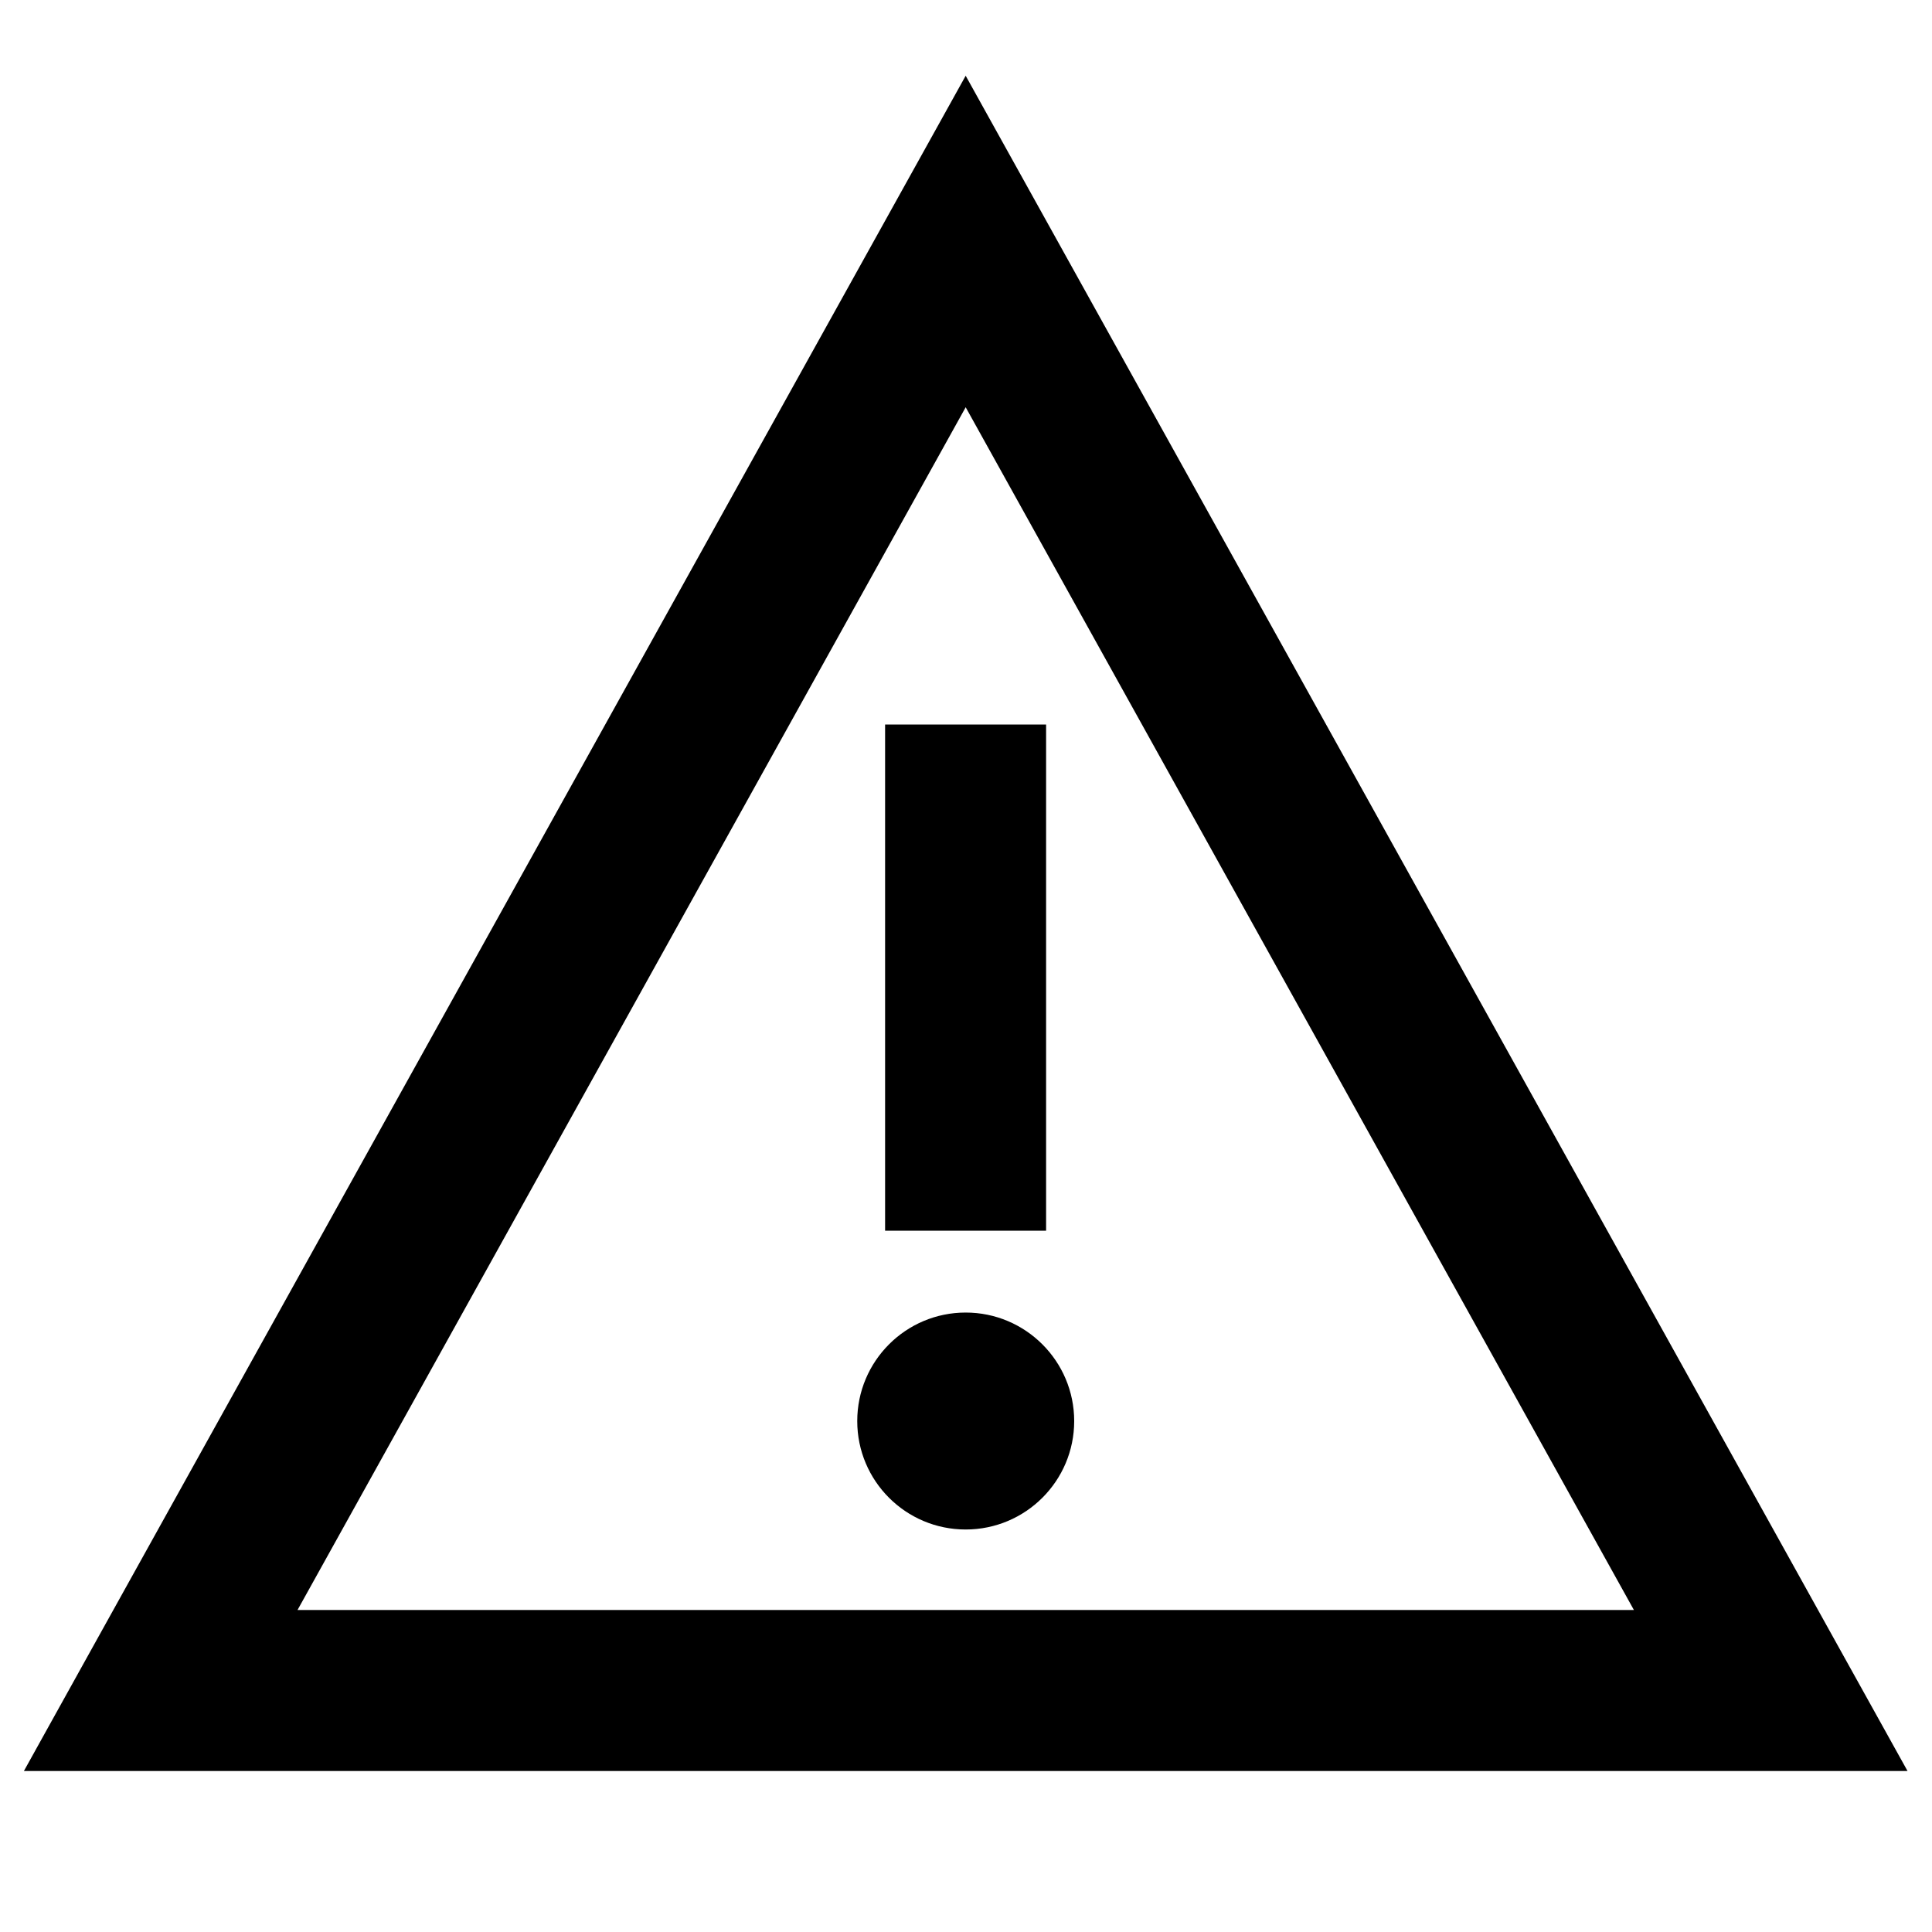
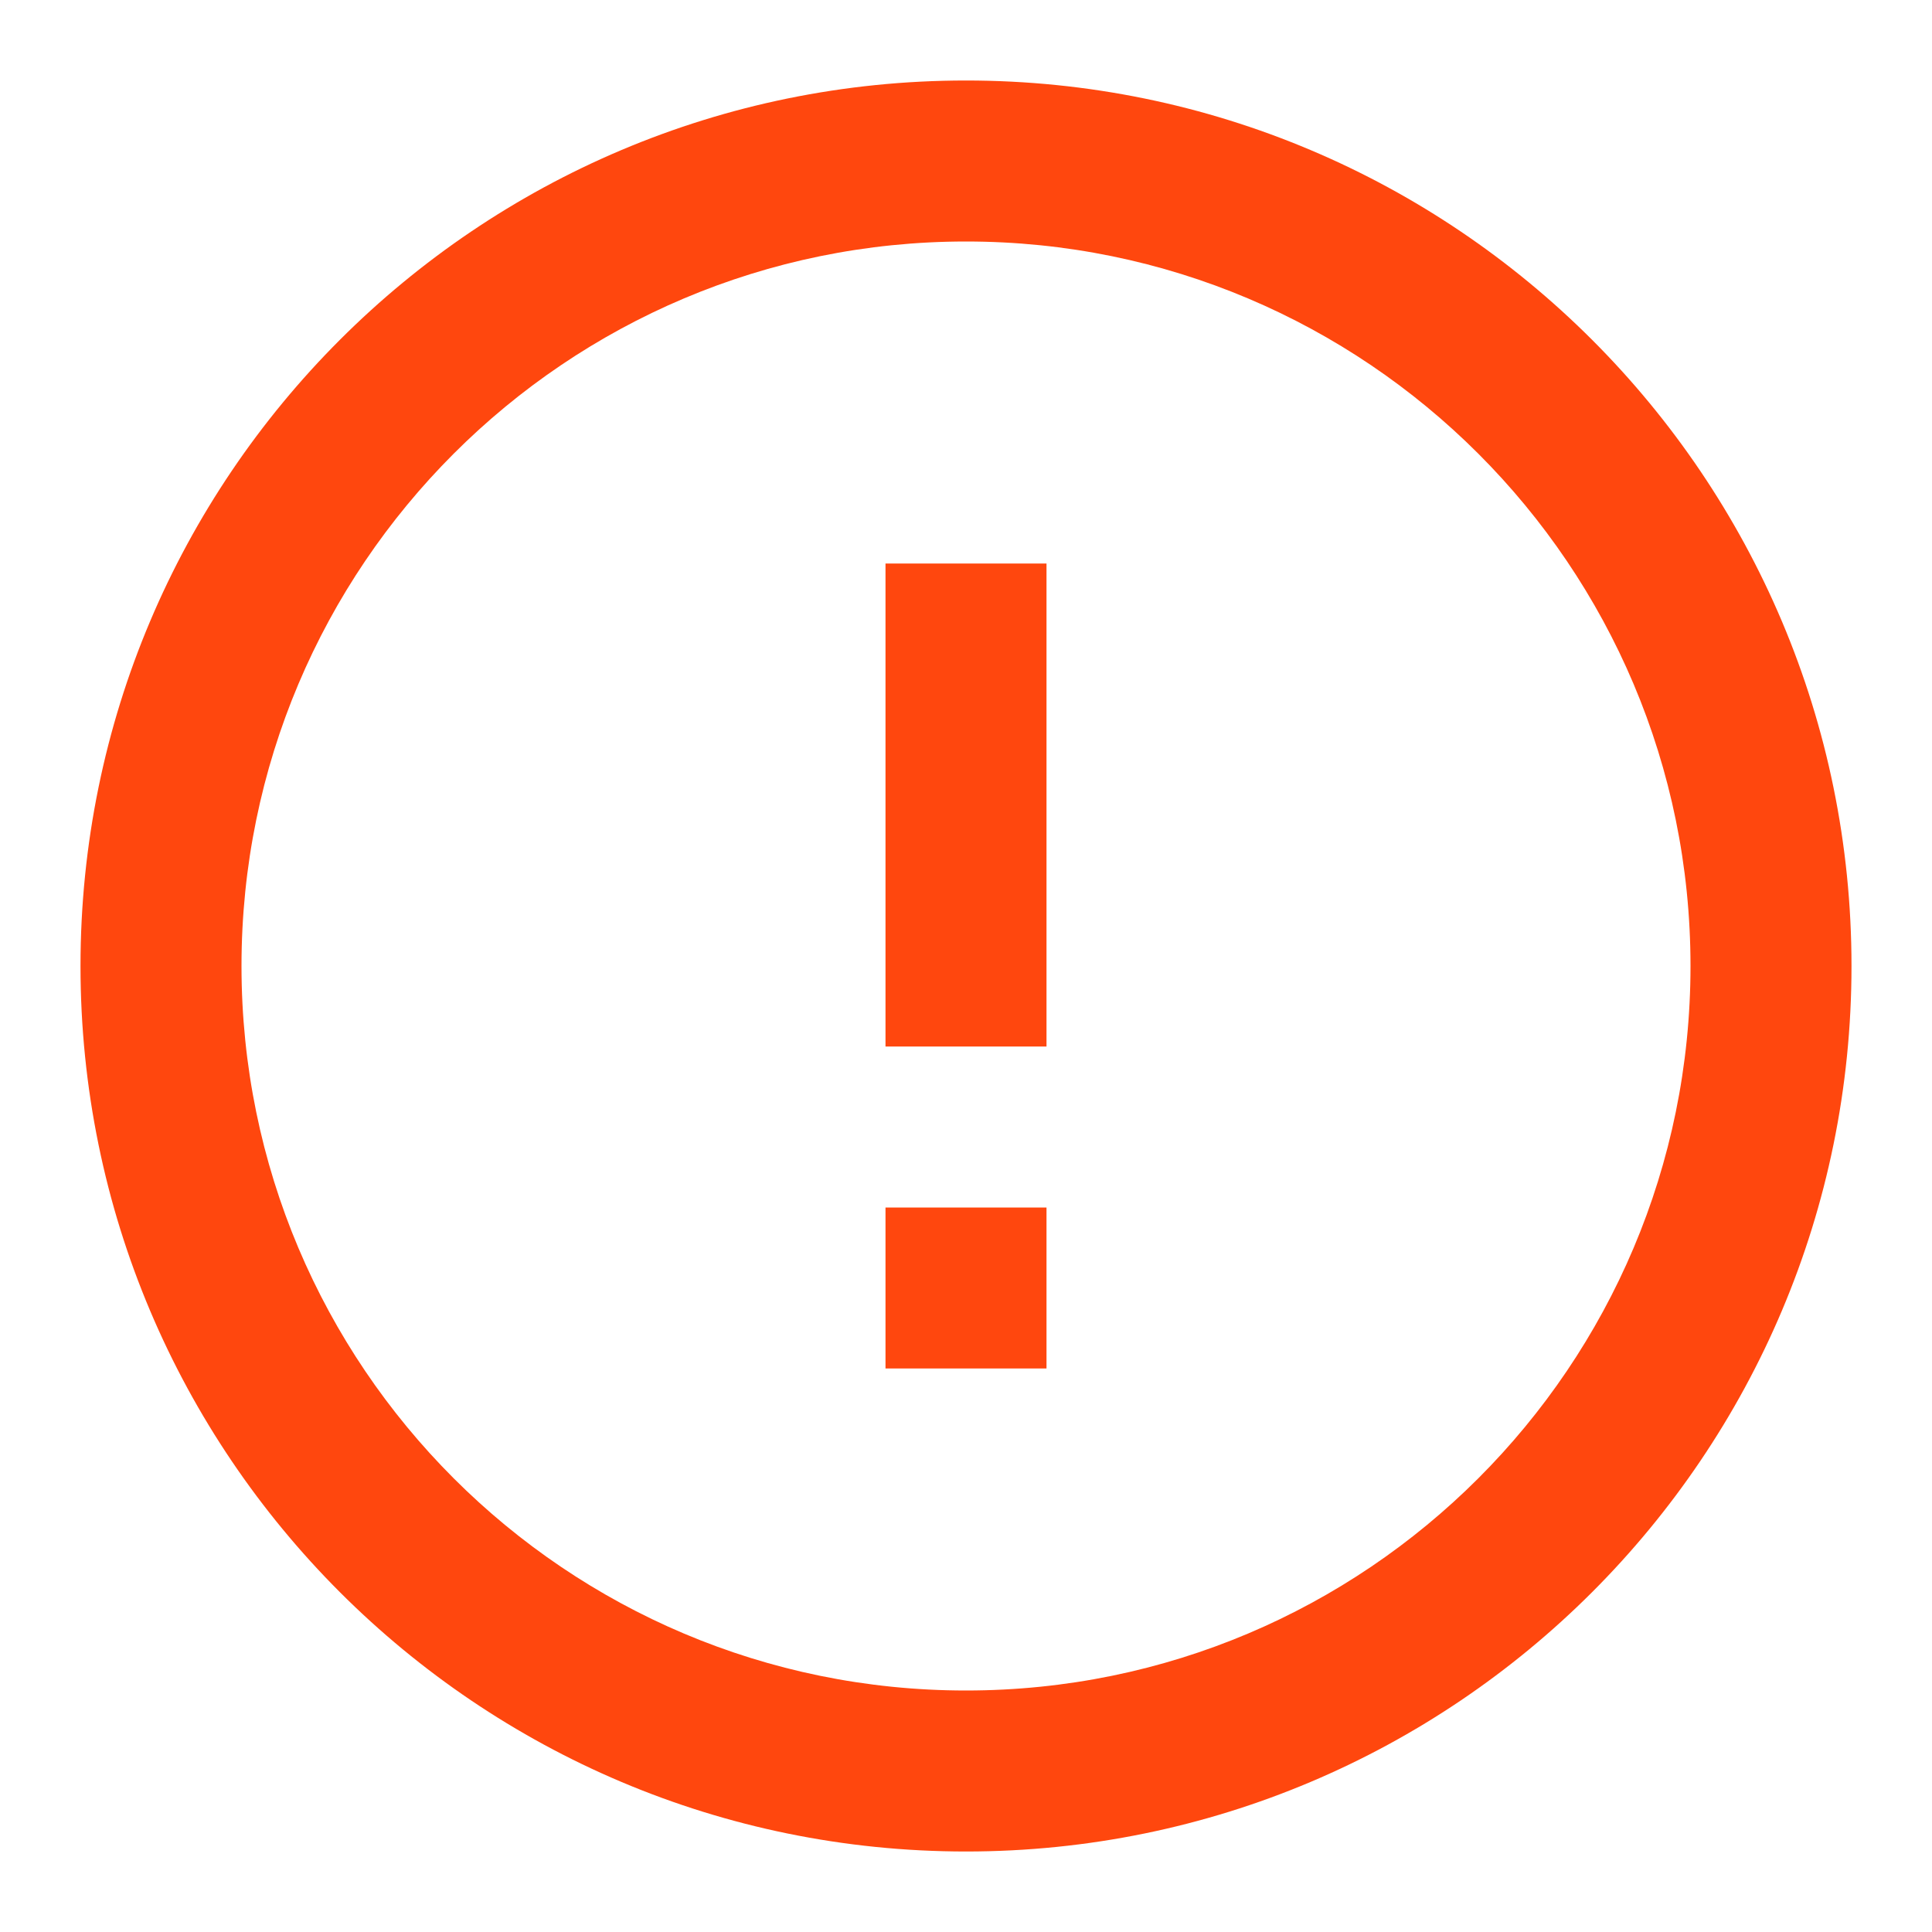
- <svg xmlns="http://www.w3.org/2000/svg" viewBox="0 0 24 24" fill="currentColor">
-   <path fill-rule="evenodd" clip-rule="evenodd" d="M1.122 20.514L0.297 22L1.996 22L21.996 22L23.696 22L22.87 20.514L12.87 2.514L11.996 0.941L11.122 2.514L1.122 20.514ZM20.297 20L3.696 20L11.996 5.059L20.297 20ZM10.995 15.288L10.995 9H12.995V15.288H10.995ZM11.996 19C12.74 19 13.344 18.397 13.344 17.653C13.344 16.909 12.74 16.305 11.996 16.305C11.252 16.305 10.649 16.909 10.649 17.653C10.649 18.397 11.252 19 11.996 19Z" />
+ <svg xmlns="http://www.w3.org/2000/svg" width="24" height="24" viewBox="0 0 24 24" fill="currentColor">
+   <g id="Property 1=error">
+     <path id="Vector" fill-rule="evenodd" clip-rule="evenodd" d="M12 3C7.029 3 3 7.029 3 12C3 16.971 7.029 21 12 21C16.971 21 21 16.971 21 12C21 7.029 16.971 3 12 3ZM1 12C1 5.925 5.925 1 12 1C18.075 1 23 5.925 23 12C23 18.075 18.075 23 12 23C5.925 23 1 18.075 1 12ZM13 7V13C12.333 13 11.667 13 11 13V7H13ZM11 15H13V17H11V15Z" fill="#FF470E" />
+   </g>
</svg>
